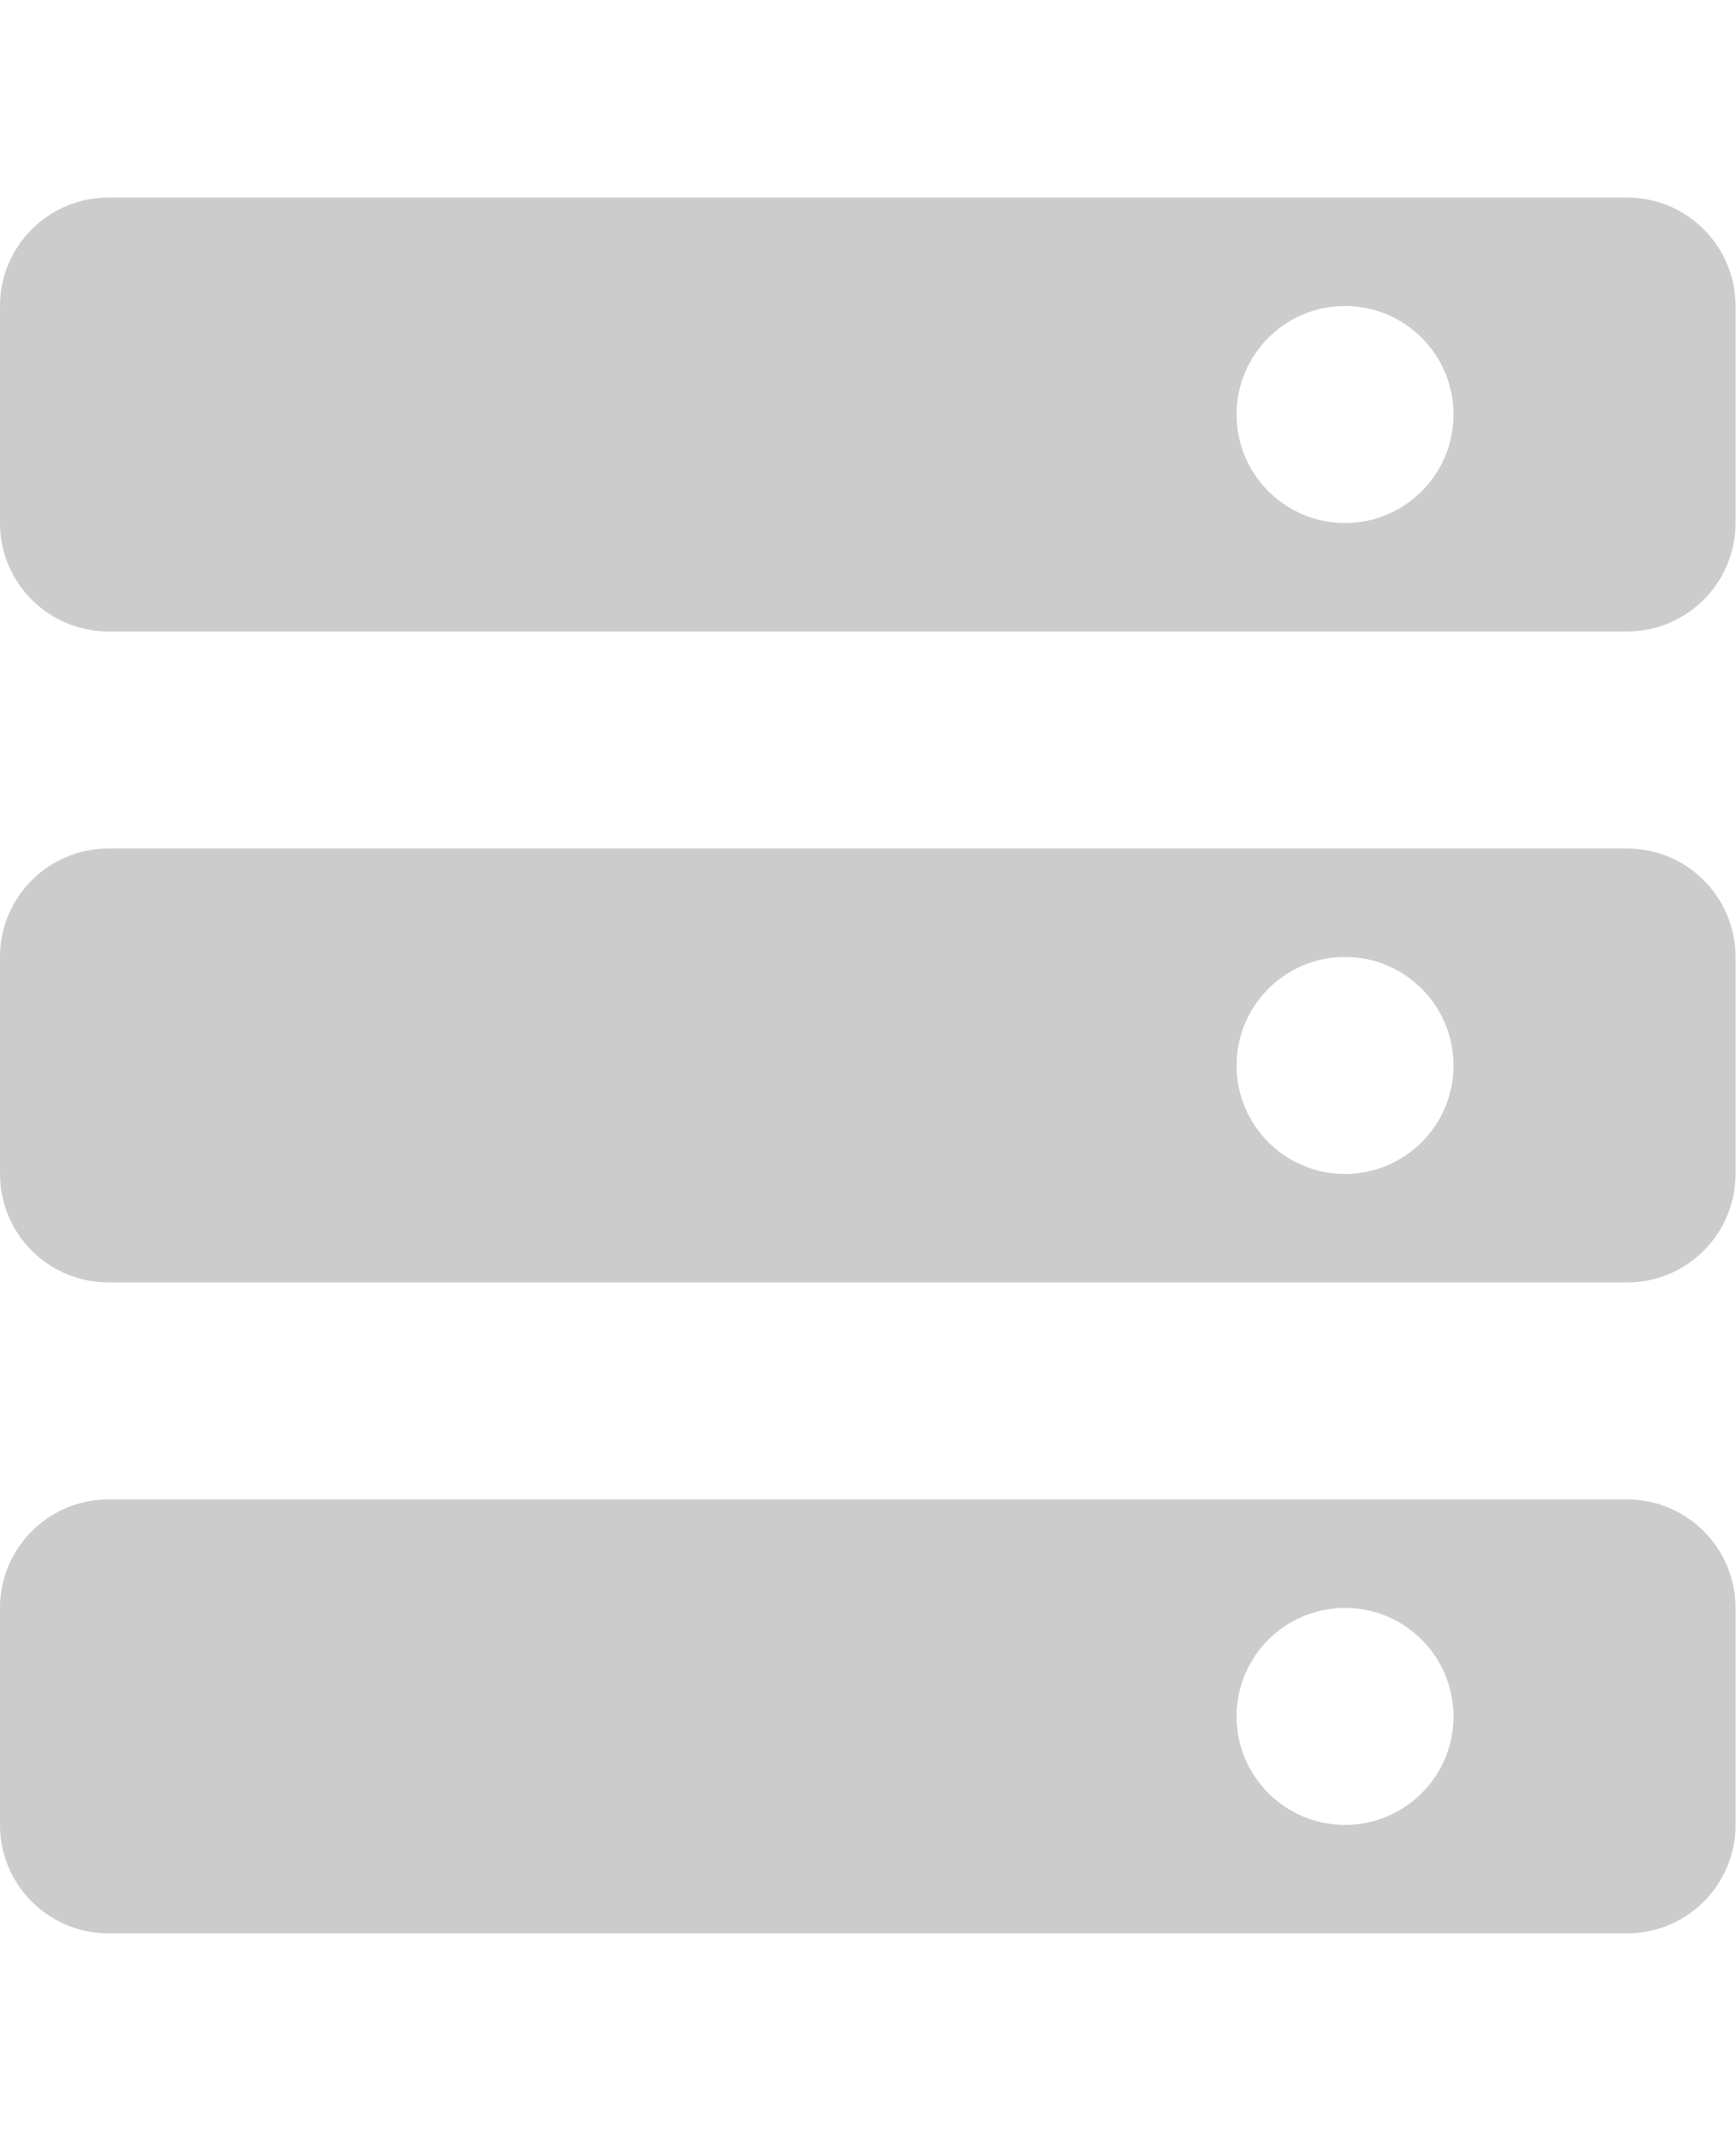
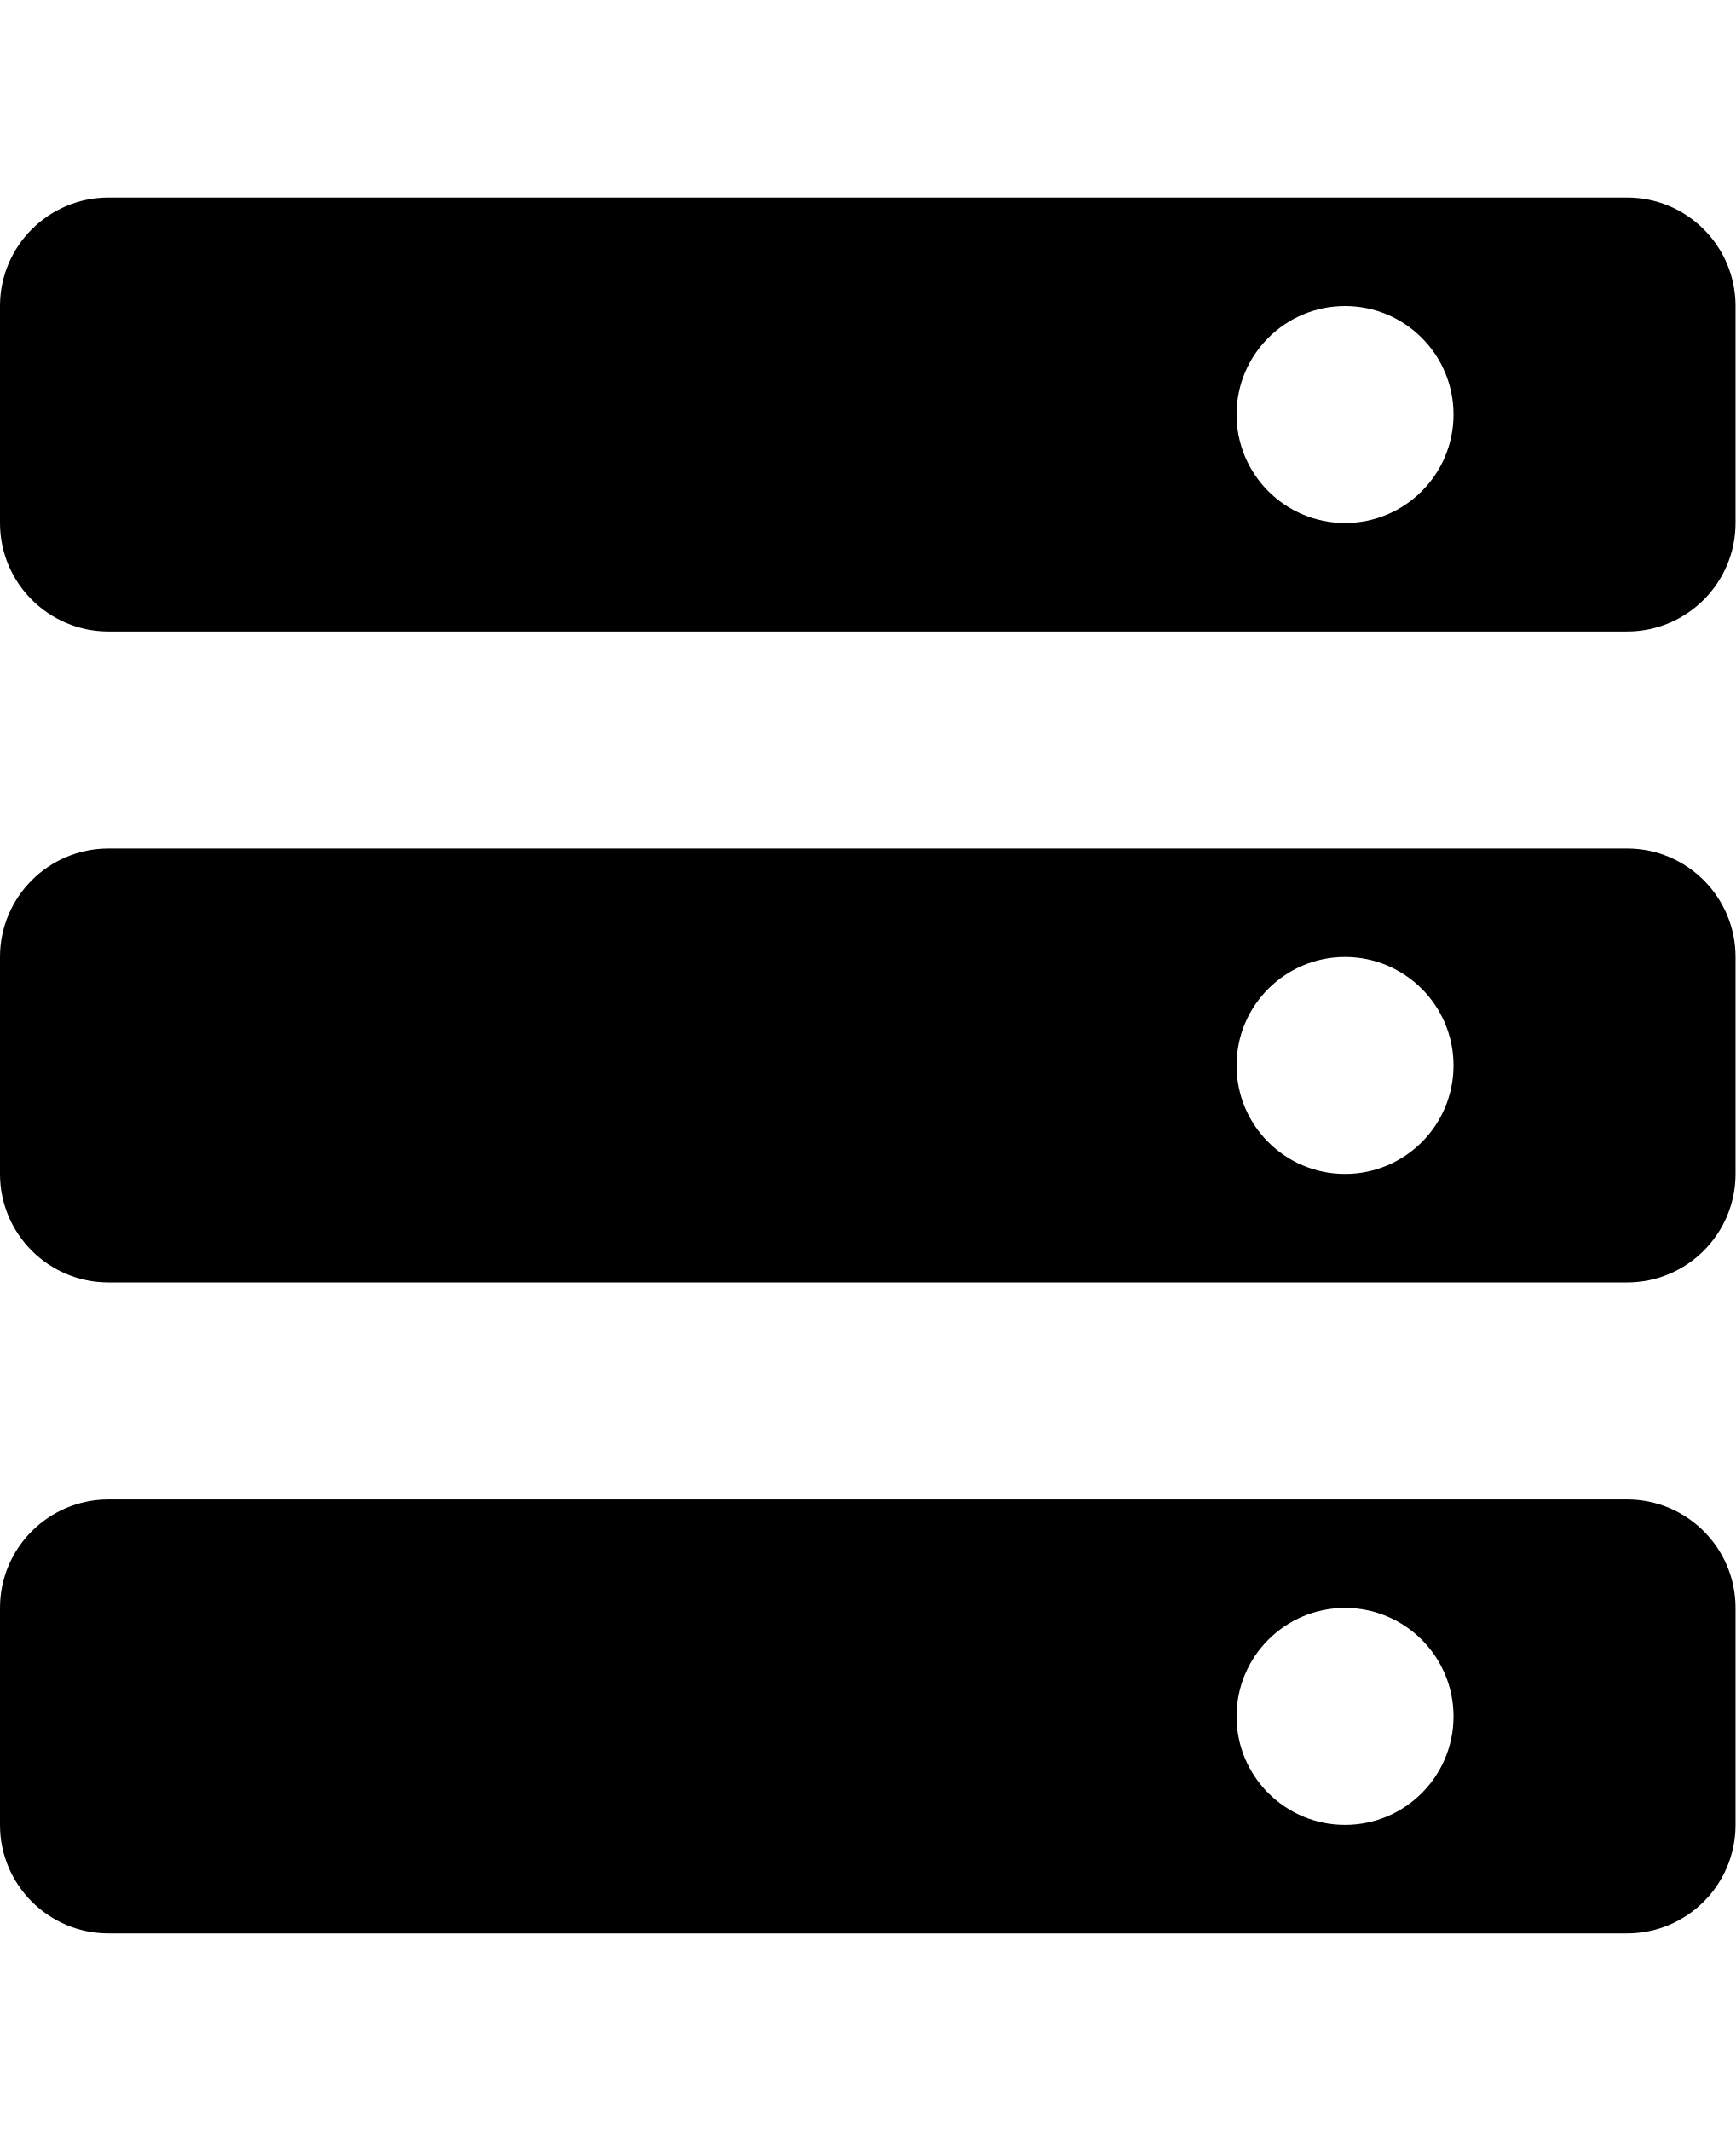
<svg xmlns="http://www.w3.org/2000/svg" preserveAspectRatio="none" overflow="visible" style="display: block;" width="24" height="29.463" viewBox="0 0 24 29.463" fill="none">
-   <path d="M1.5 2.731H22.5A1.5 1.5 0 0 1 24 4.231V7.231A1.5 1.5 0 0 1 22.5 8.731H1.5A1.5 1.5 0 0 1 0 7.231V4.231A1.5 1.5 0 0 1 1.5 2.731ZM20.1 5.731A1.5 1.5 0 0 0 17.1 5.731A1.5 1.5 0 0 0 20.1 5.731ZM1.5 11.731H22.5A1.5 1.5 0 0 1 24 13.231V16.231A1.5 1.5 0 0 1 22.5 17.731H1.5A1.5 1.5 0 0 1 0 16.231V13.231A1.5 1.5 0 0 1 1.5 11.731ZM20.1 14.731A1.5 1.5 0 0 0 17.1 14.731A1.5 1.5 0 0 0 20.1 14.731ZM1.5 20.731H22.5A1.5 1.5 0 0 1 24 22.231V25.231A1.5 1.5 0 0 1 22.5 26.731H1.5A1.5 1.5 0 0 1 0 25.231V22.231A1.5 1.5 0 0 1 1.5 20.731ZM20.1 23.731A1.5 1.5 0 0 0 17.1 23.731A1.5 1.5 0 0 0 20.1 23.731Z" fill="currentColor" fill-opacity="0.2" />
+   <path d="M1.5 2.731H22.5A1.5 1.5 0 0 1 24 4.231V7.231A1.5 1.5 0 0 1 22.5 8.731H1.5A1.5 1.5 0 0 1 0 7.231V4.231A1.5 1.5 0 0 1 1.5 2.731ZM20.1 5.731A1.5 1.5 0 0 0 17.1 5.731A1.5 1.5 0 0 0 20.1 5.731ZM1.5 11.731H22.5A1.5 1.5 0 0 1 24 13.231V16.231A1.5 1.5 0 0 1 22.5 17.731H1.5A1.5 1.5 0 0 1 0 16.231V13.231A1.5 1.5 0 0 1 1.5 11.731ZM20.1 14.731A1.5 1.5 0 0 0 17.1 14.731A1.5 1.5 0 0 0 20.1 14.731ZM1.5 20.731H22.5A1.5 1.5 0 0 1 24 22.231V25.231A1.5 1.5 0 0 1 22.5 26.731H1.5A1.5 1.5 0 0 1 0 25.231V22.231A1.5 1.5 0 0 1 1.5 20.731ZM20.1 23.731A1.5 1.5 0 0 0 17.1 23.731A1.5 1.5 0 0 0 20.1 23.731Z" fill="currentColor" />
</svg>
